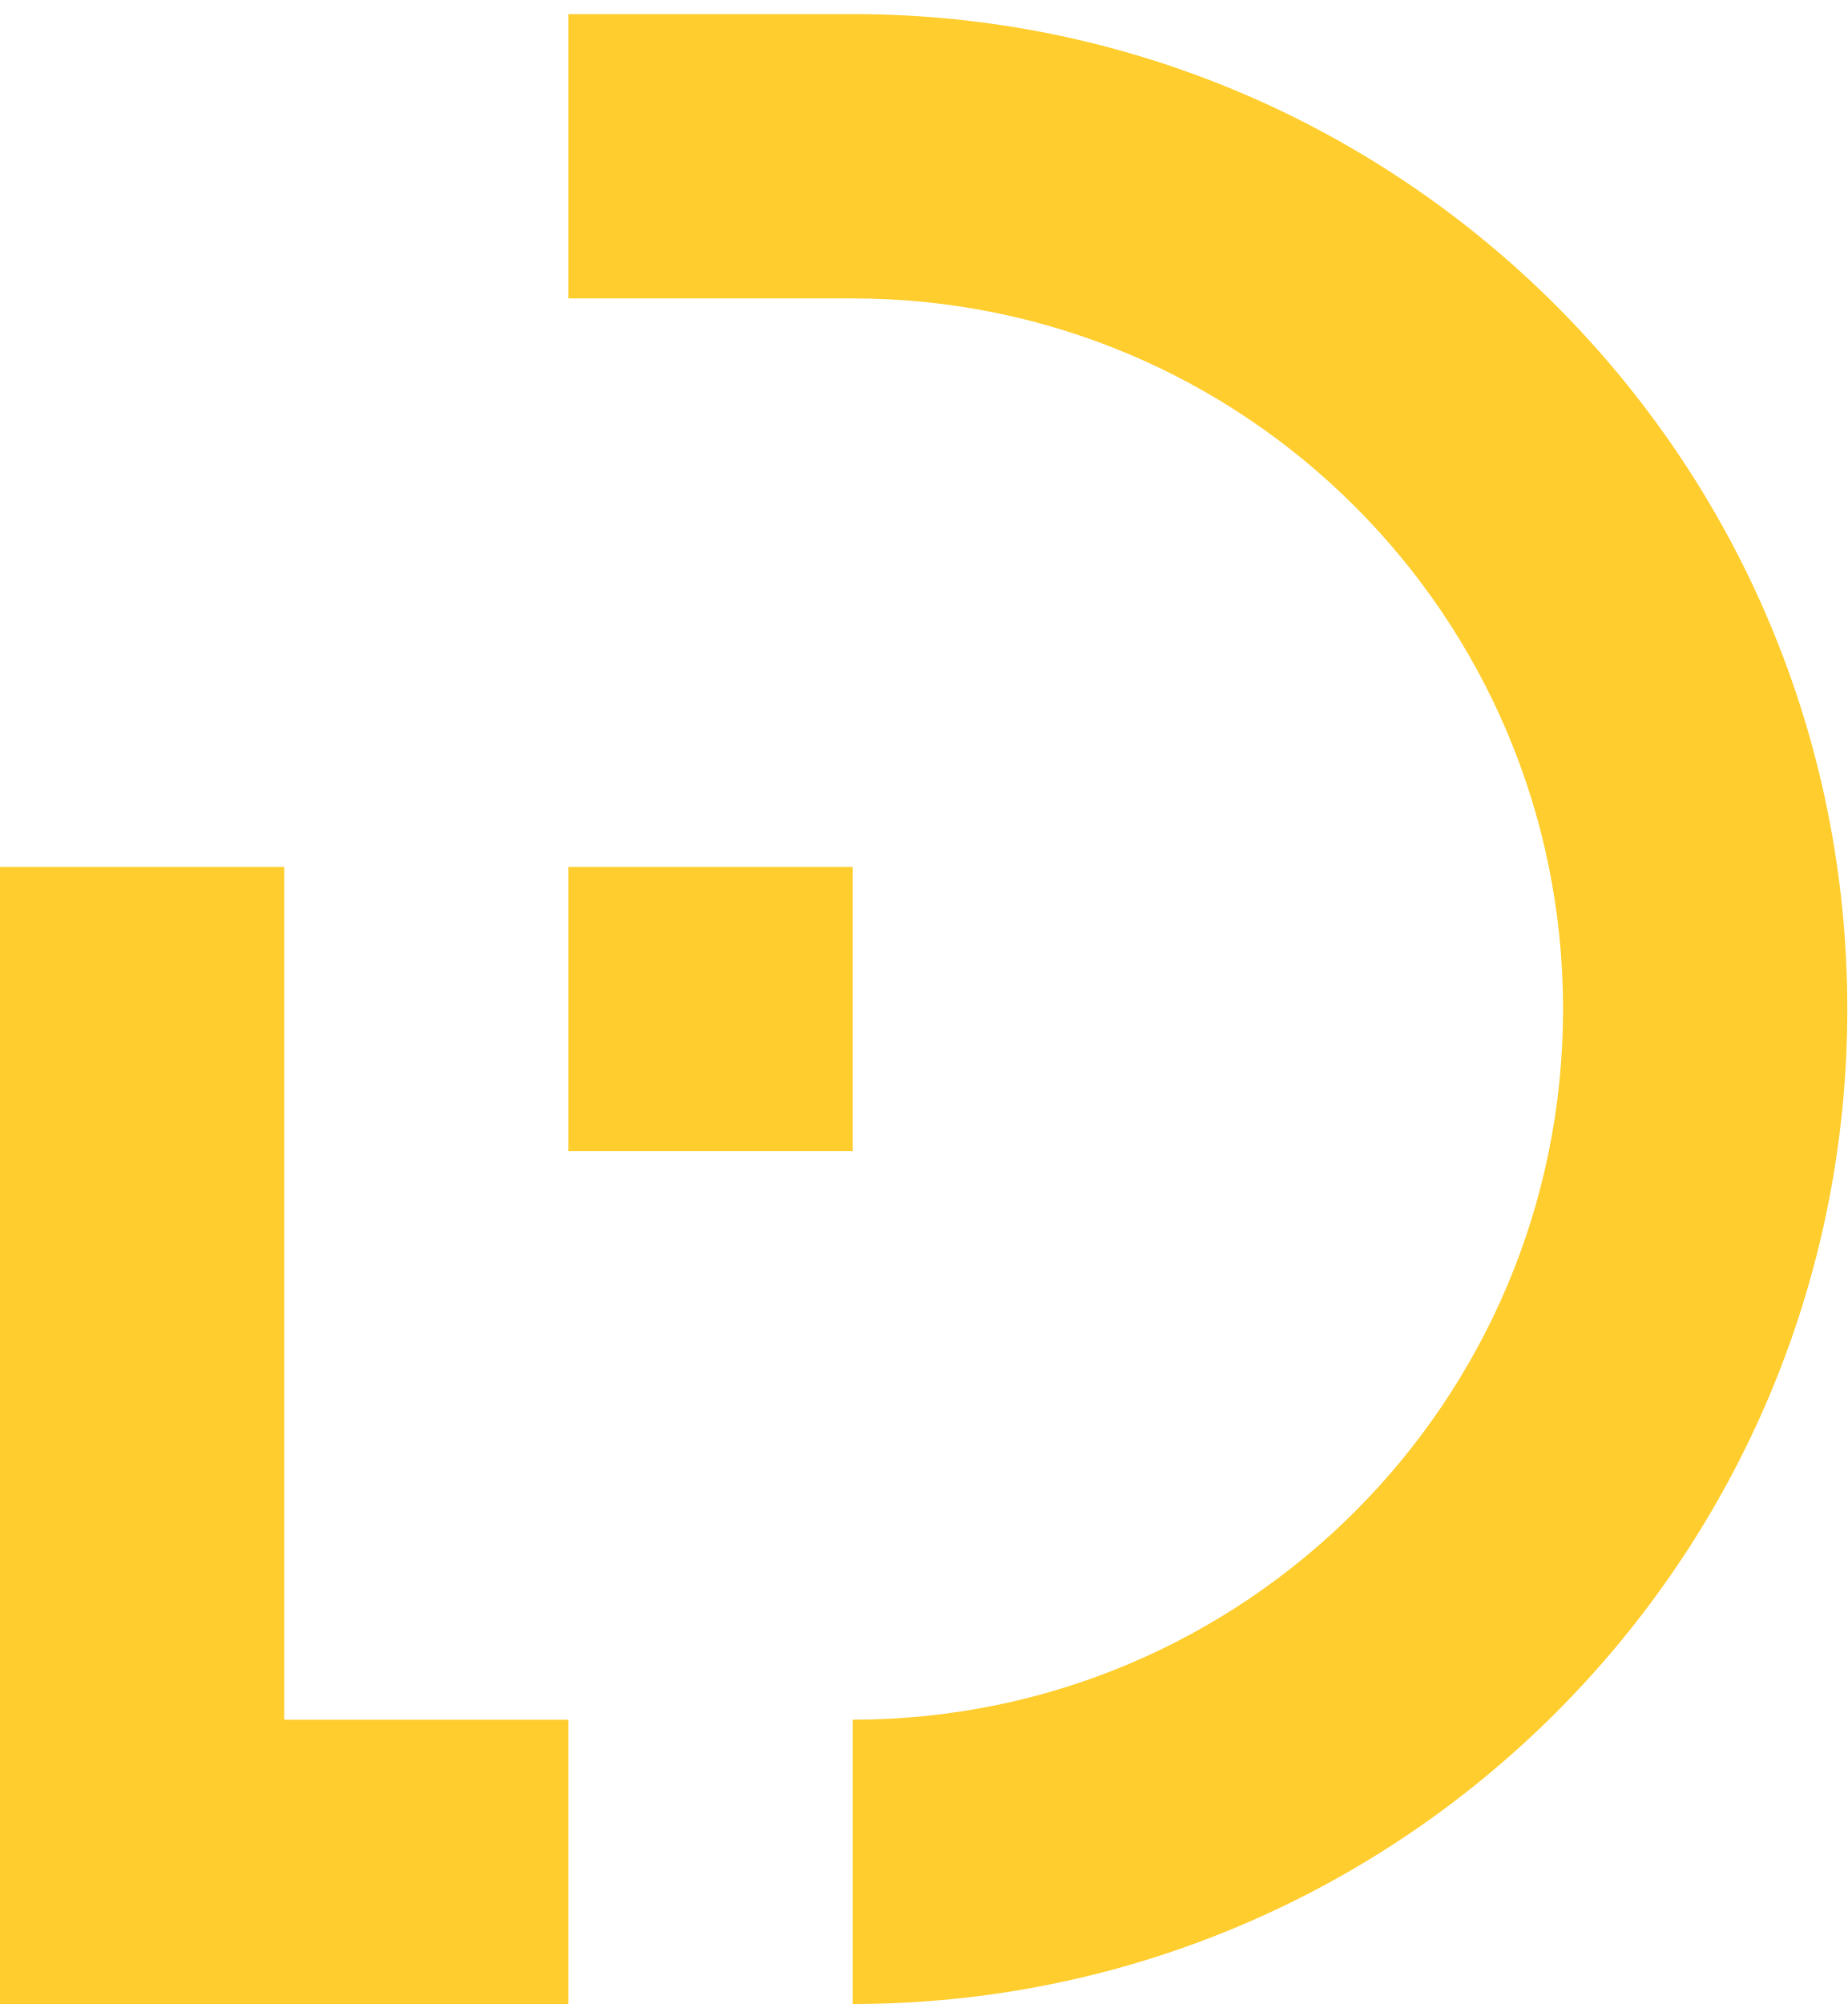
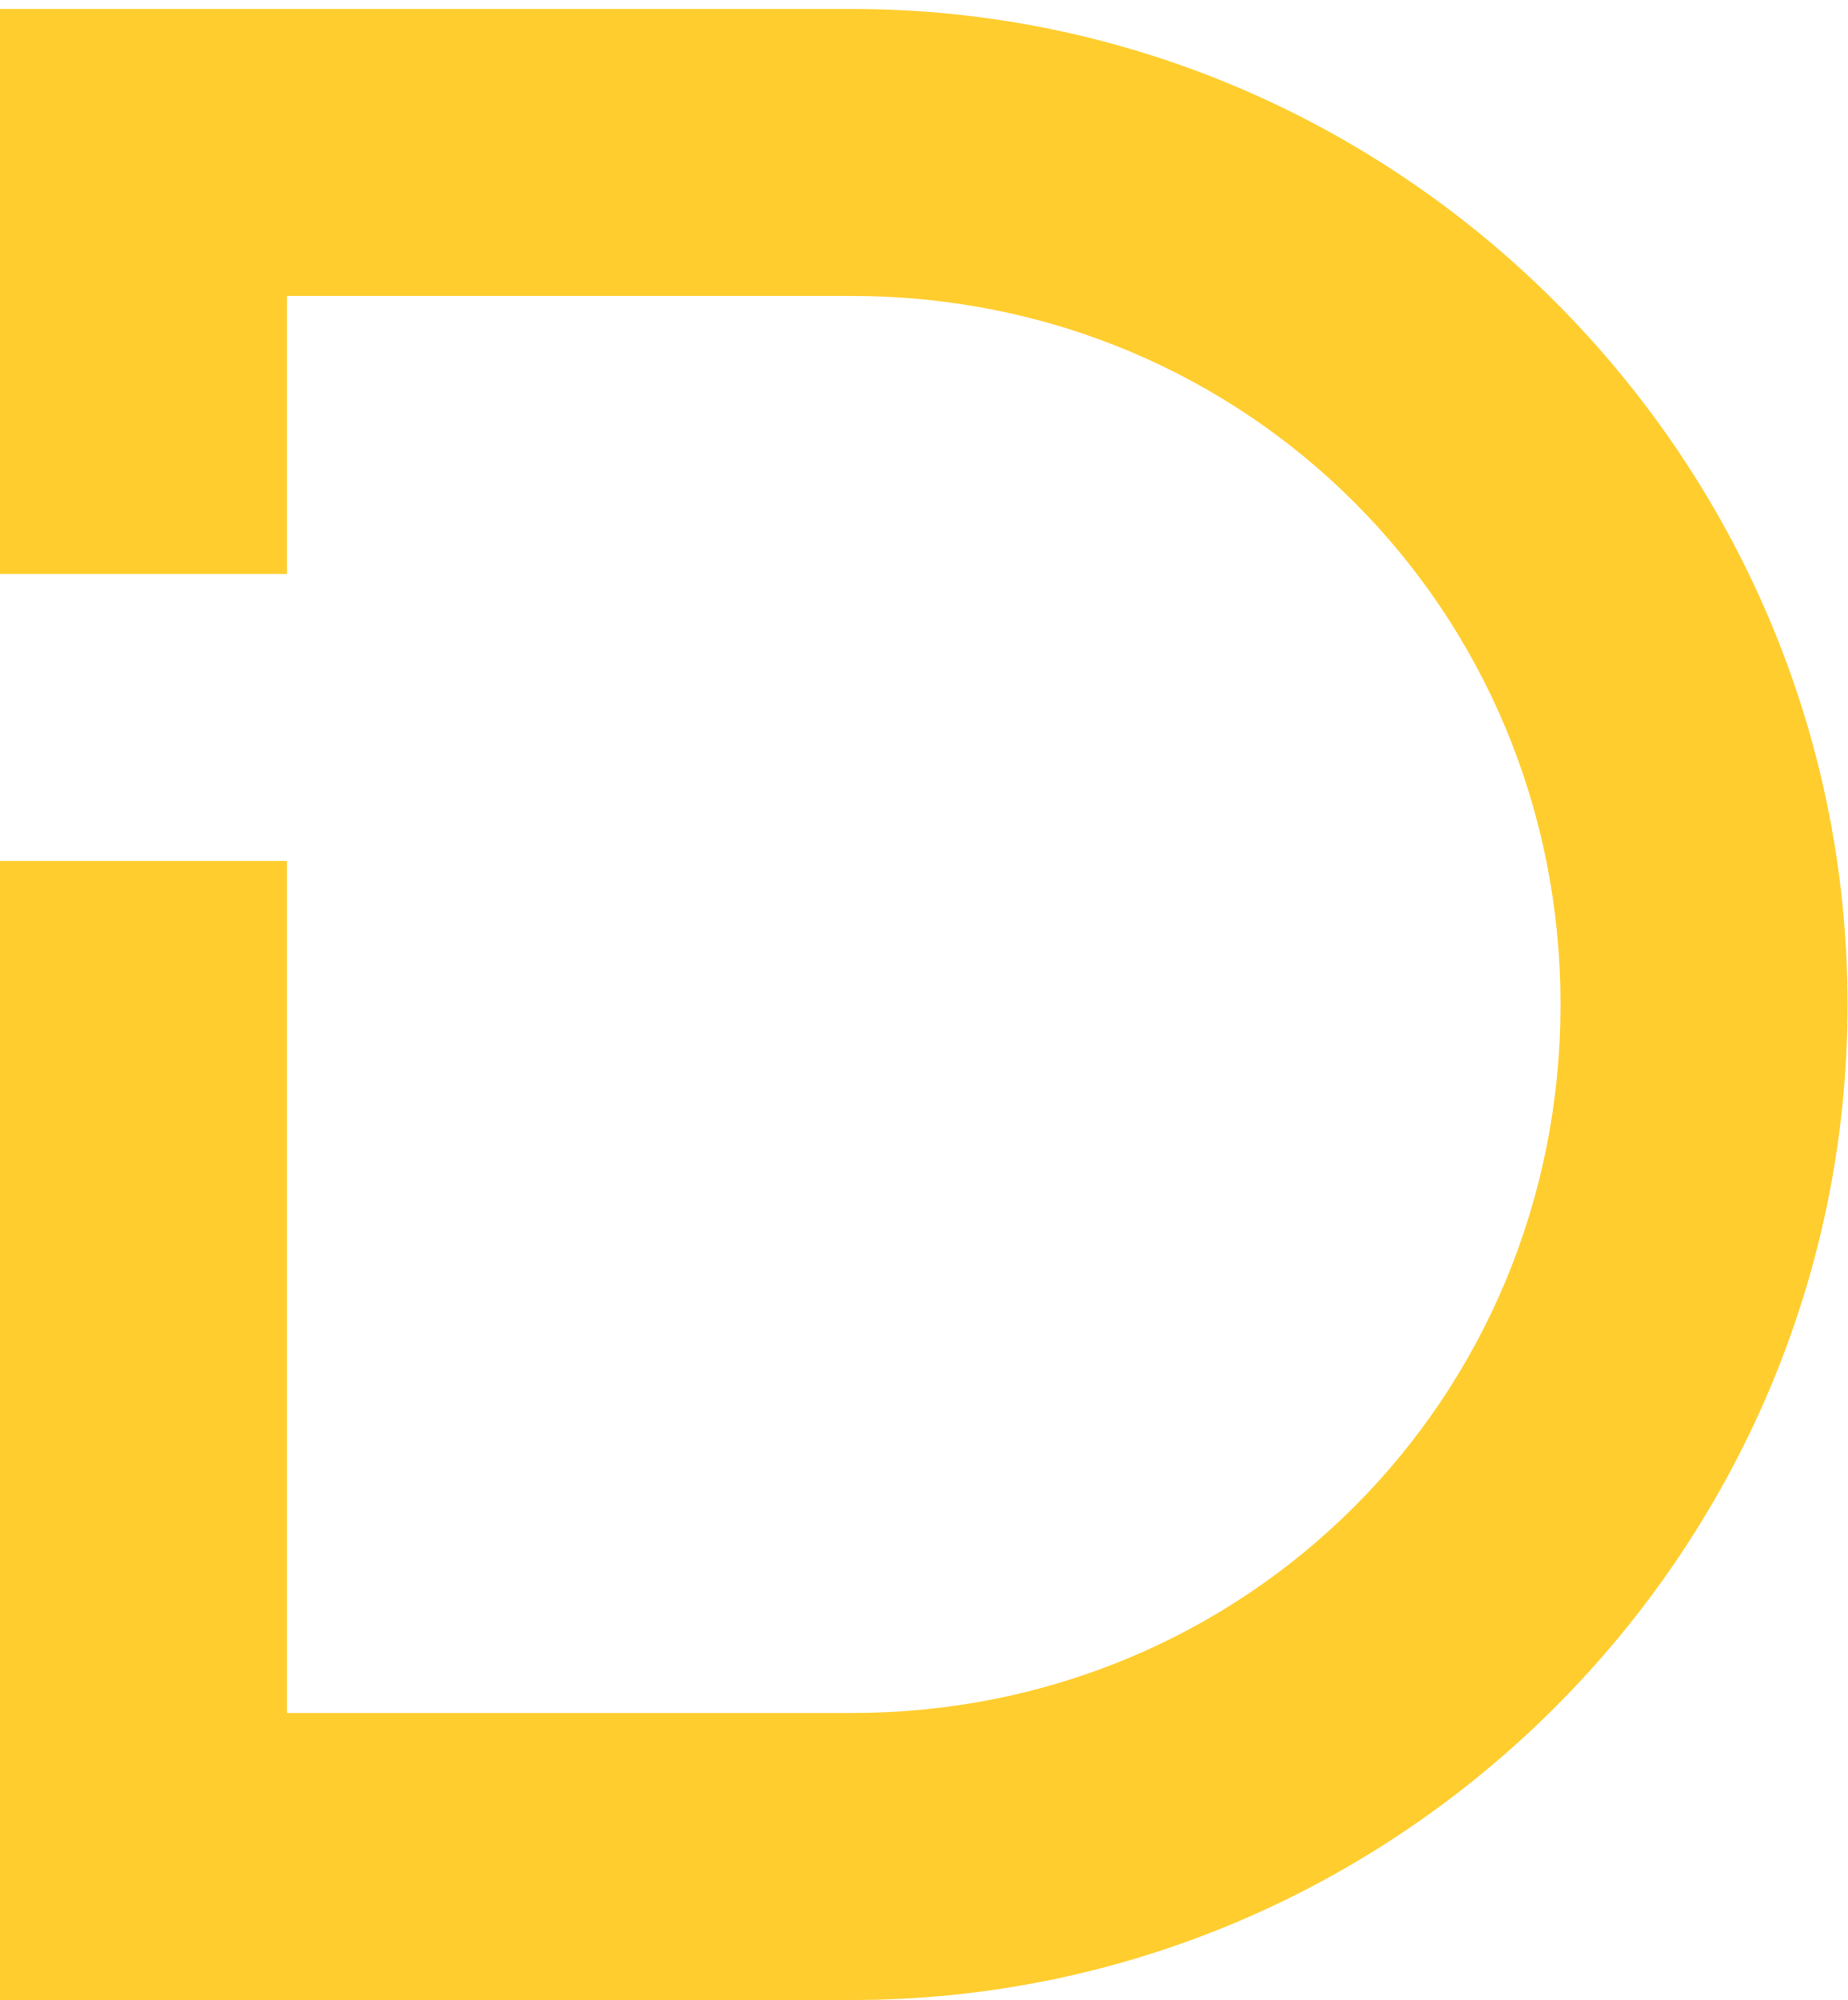
- <svg xmlns="http://www.w3.org/2000/svg" version="1.1" id="Layer_1" x="0px" y="0px" width="20.595px" height="22.336px" viewBox="0 0 20.595 22.336" enable-background="new 0 0 20.595 22.336" xml:space="preserve">
-   <path fill-rule="evenodd" clip-rule="evenodd" fill="#FFCD2E" d="M9.506,9.663H6.337v3.168h3.169V9.663z M6.337,0.157h3.169  c6.124,0,11.089,4.965,11.089,11.09c0,6.124-4.965,11.089-11.089,11.089v-3.169c4.374,0,7.92-3.546,7.92-7.92  c0-4.375-3.546-7.921-7.92-7.921H6.337V0.157z M3.169,19.167h3.168v3.169H3.169H0v-3.169v-3.168v-3.168V9.663h3.169v3.168v3.168  V19.167z" />
+ <svg xmlns="http://www.w3.org/2000/svg" version="1.1" id="Layer_1" x="0px" y="0px" viewBox="-295 385.7 20.6 22.3" enable-background="new -295 385.7 20.6 22.3" xml:space="preserve">
+   <path fill="#FFCD2E" d="M-285.5,385.8h-9.5v6.3h3.2V389h6.3c4.4,0,7.9,3.5,7.9,7.9c0,4.4-3.5,7.9-7.9,7.9v0l-6.3,0v-9.5h-3.2V408  h9.5c6.1,0,11.1-5,11.1-11.1C-274.4,390.8-279.4,385.8-285.5,385.8z" />
</svg>
